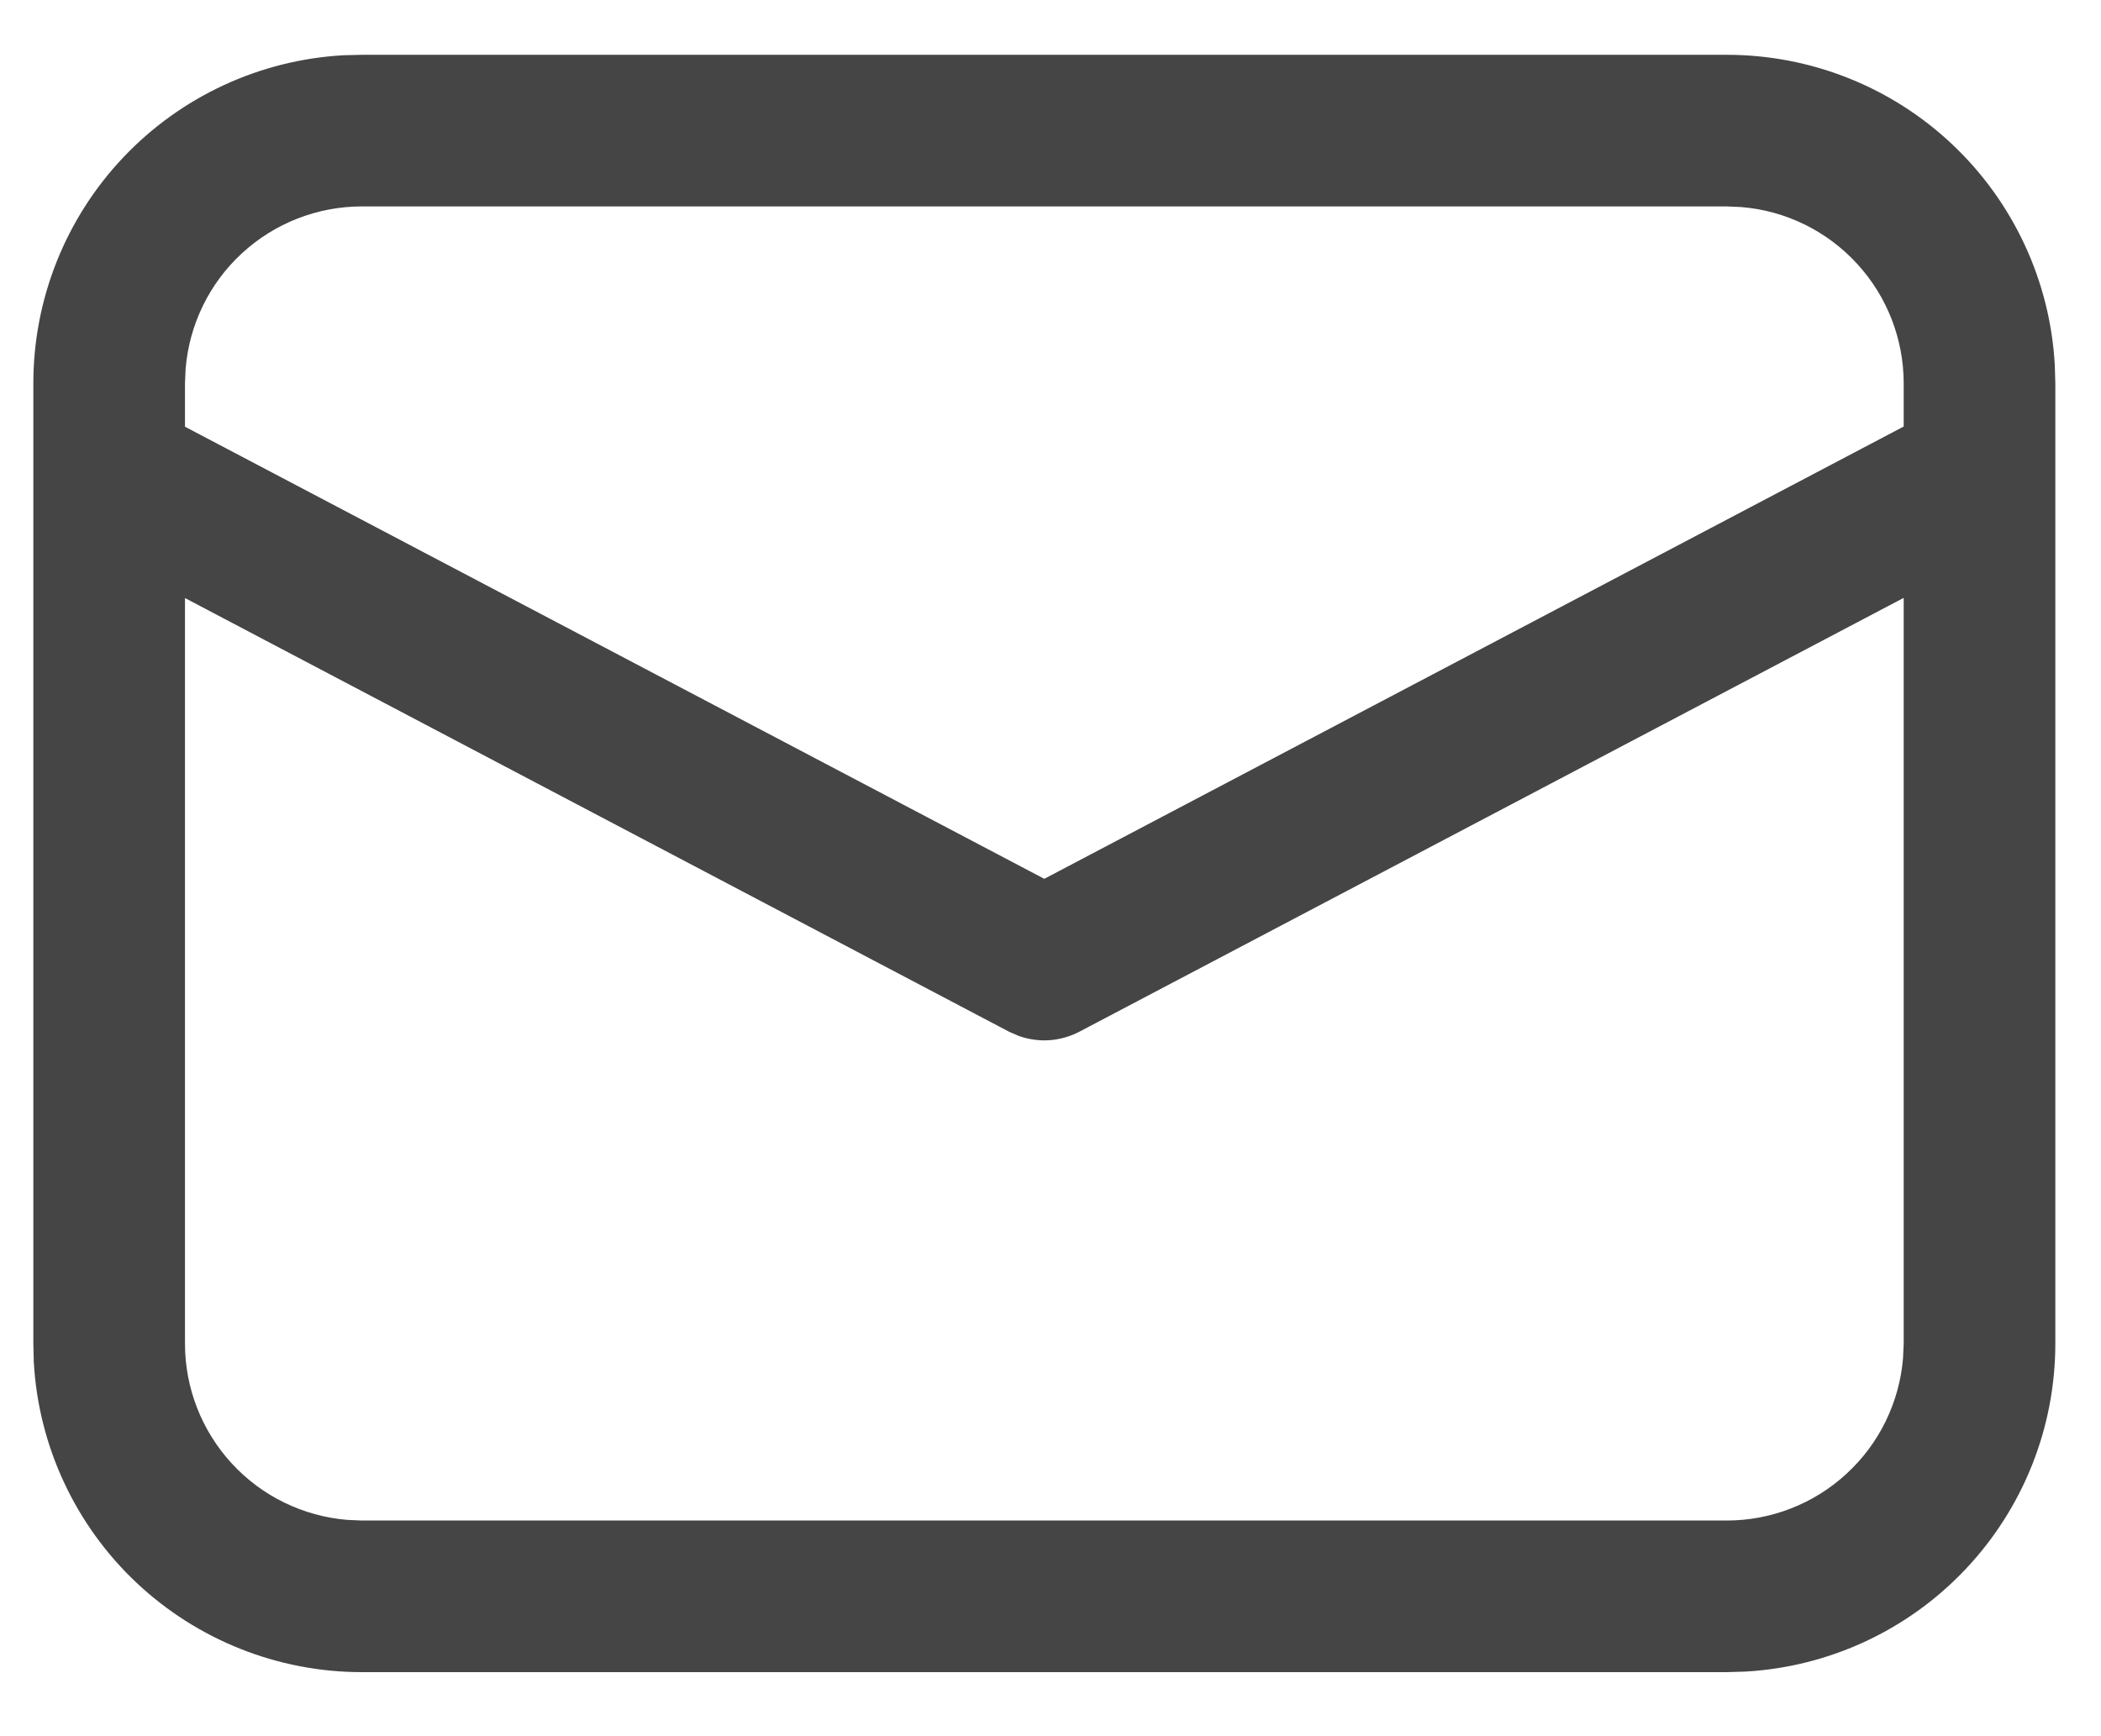
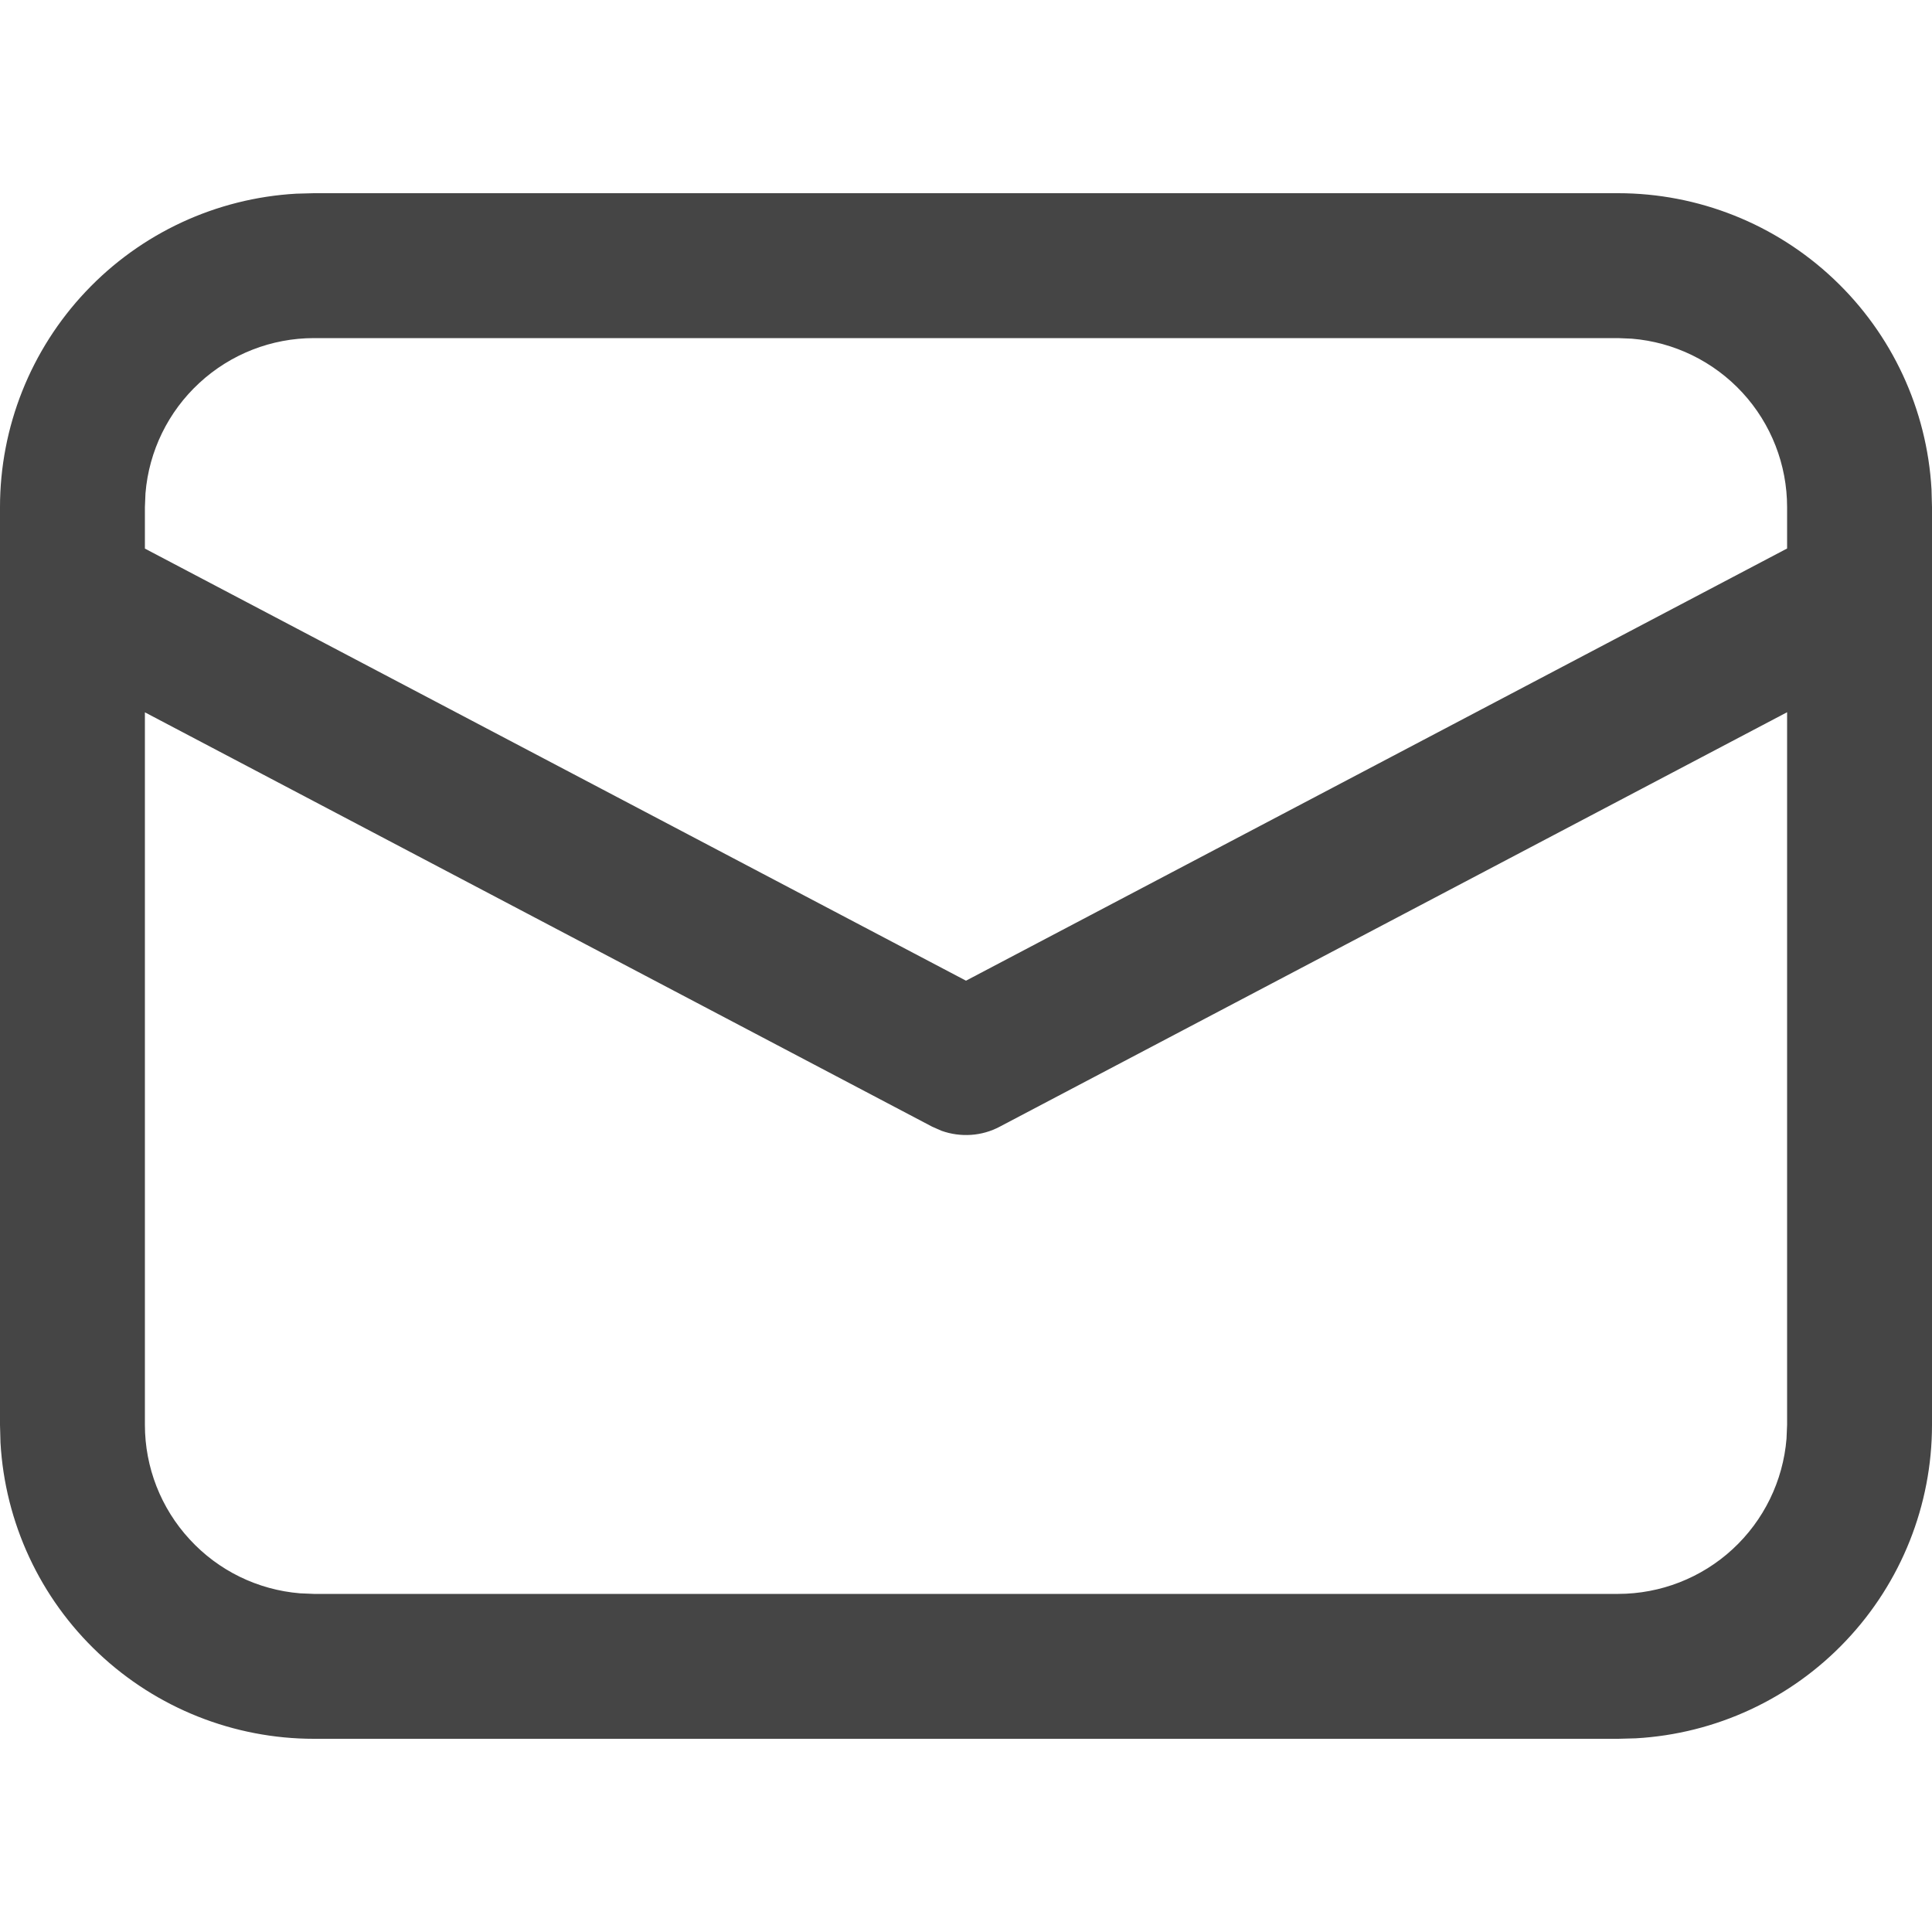
- <svg xmlns="http://www.w3.org/2000/svg" width="23" height="19" viewBox="0 0 23 19" fill="none">
-   <path d="M3.962 0.6H18.903C19.822 0.6 20.706 0.951 21.373 1.582C22.041 2.213 22.442 3.076 22.494 3.993L22.5 4.197V14.711C22.5 15.63 22.148 16.514 21.517 17.181C20.887 17.849 20.024 18.25 19.107 18.302L18.903 18.308H3.962C3.043 18.308 2.159 17.956 1.491 17.326C0.823 16.695 0.422 15.832 0.37 14.915L0.365 14.711V4.197C0.365 3.278 0.716 2.394 1.347 1.726C1.978 1.058 2.841 0.657 3.758 0.605L3.962 0.6H18.903H3.962ZM20.84 6.546L11.82 11.294C11.718 11.348 11.606 11.38 11.491 11.389C11.376 11.397 11.261 11.381 11.152 11.342L11.046 11.296L2.025 6.548V14.711C2.025 15.197 2.208 15.665 2.537 16.023C2.866 16.381 3.318 16.601 3.802 16.641L3.962 16.648H18.903C19.389 16.648 19.858 16.465 20.215 16.135C20.573 15.806 20.793 15.354 20.833 14.869L20.84 14.711V6.546ZM18.903 2.26H3.962C3.476 2.26 3.007 2.443 2.65 2.772C2.292 3.101 2.072 3.553 2.032 4.037L2.025 4.197V4.672L11.432 9.622L20.84 4.67V4.197C20.84 3.711 20.657 3.242 20.327 2.885C19.998 2.527 19.546 2.306 19.061 2.267L18.903 2.26Z" fill="#454545" />
+ <svg xmlns="http://www.w3.org/2000/svg" width="20" height="20" viewBox="0 0 20 20" fill="none">
+   <path d="M3.25 2H16.75C17.58 2 18.379 2.318 18.982 2.888C19.586 3.458 19.948 4.237 19.995 5.066L20 5.25V14.75C20 15.58 19.682 16.379 19.112 16.982C18.542 17.586 17.763 17.948 16.934 17.995L16.75 18H3.25C2.42 18 1.621 17.682 1.018 17.112C0.414 16.542 0.052 15.763 0.005 14.934L6.97518e-09 14.75V5.25C-5.43467e-05 4.42 0.318 3.621 0.888 3.018C1.458 2.414 2.237 2.052 3.066 2.005L3.25 2H16.75H3.25ZM18.5 7.373L10.35 11.663C10.258 11.712 10.157 11.741 10.053 11.748C9.949 11.755 9.845 11.741 9.747 11.706L9.651 11.664L1.5 7.374V14.75C1.5 15.189 1.665 15.612 1.963 15.935C2.26 16.259 2.668 16.458 3.106 16.494L3.25 16.5H16.75C17.189 16.5 17.613 16.335 17.936 16.037C18.259 15.739 18.458 15.331 18.494 14.893L18.5 14.75V7.373ZM16.75 3.5H3.25C2.811 3.5 2.388 3.665 2.065 3.963C1.742 4.26 1.542 4.668 1.506 5.106L1.5 5.25V5.679L10 10.152L18.5 5.678V5.25C18.5 4.811 18.335 4.387 18.037 4.064C17.739 3.741 17.331 3.542 16.893 3.506L16.75 3.5Z" fill="#454545" />
</svg>
